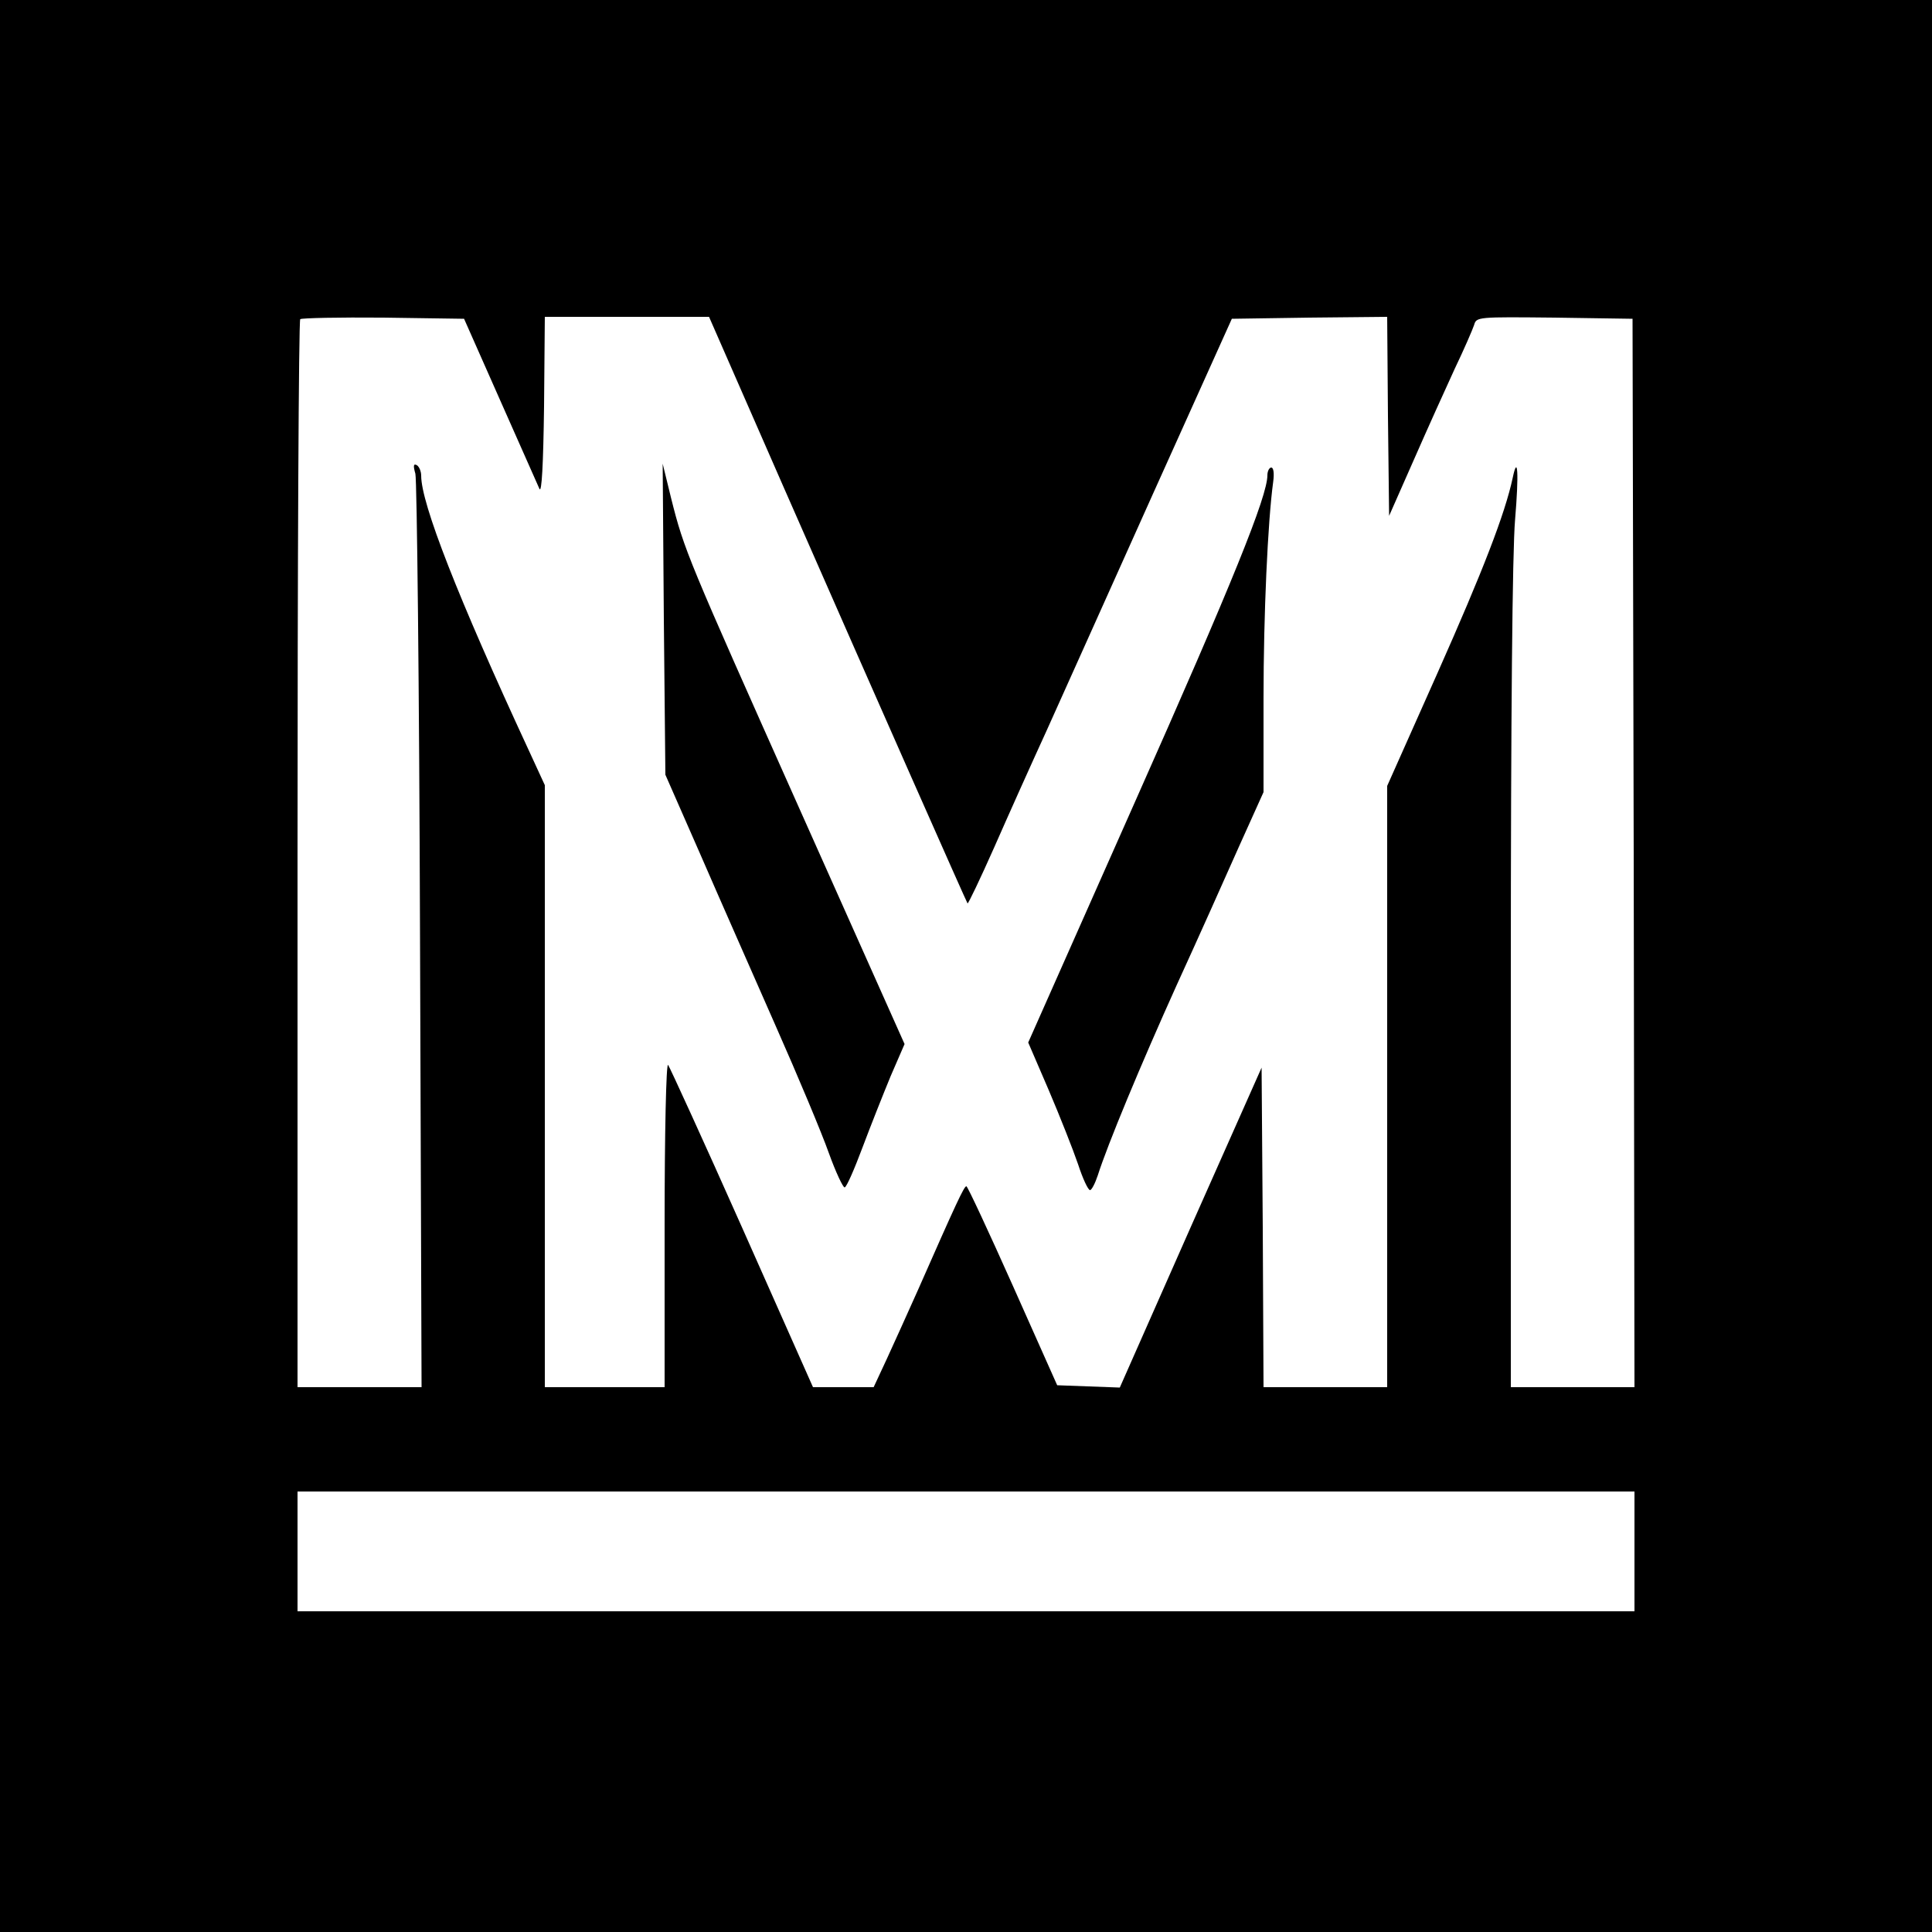
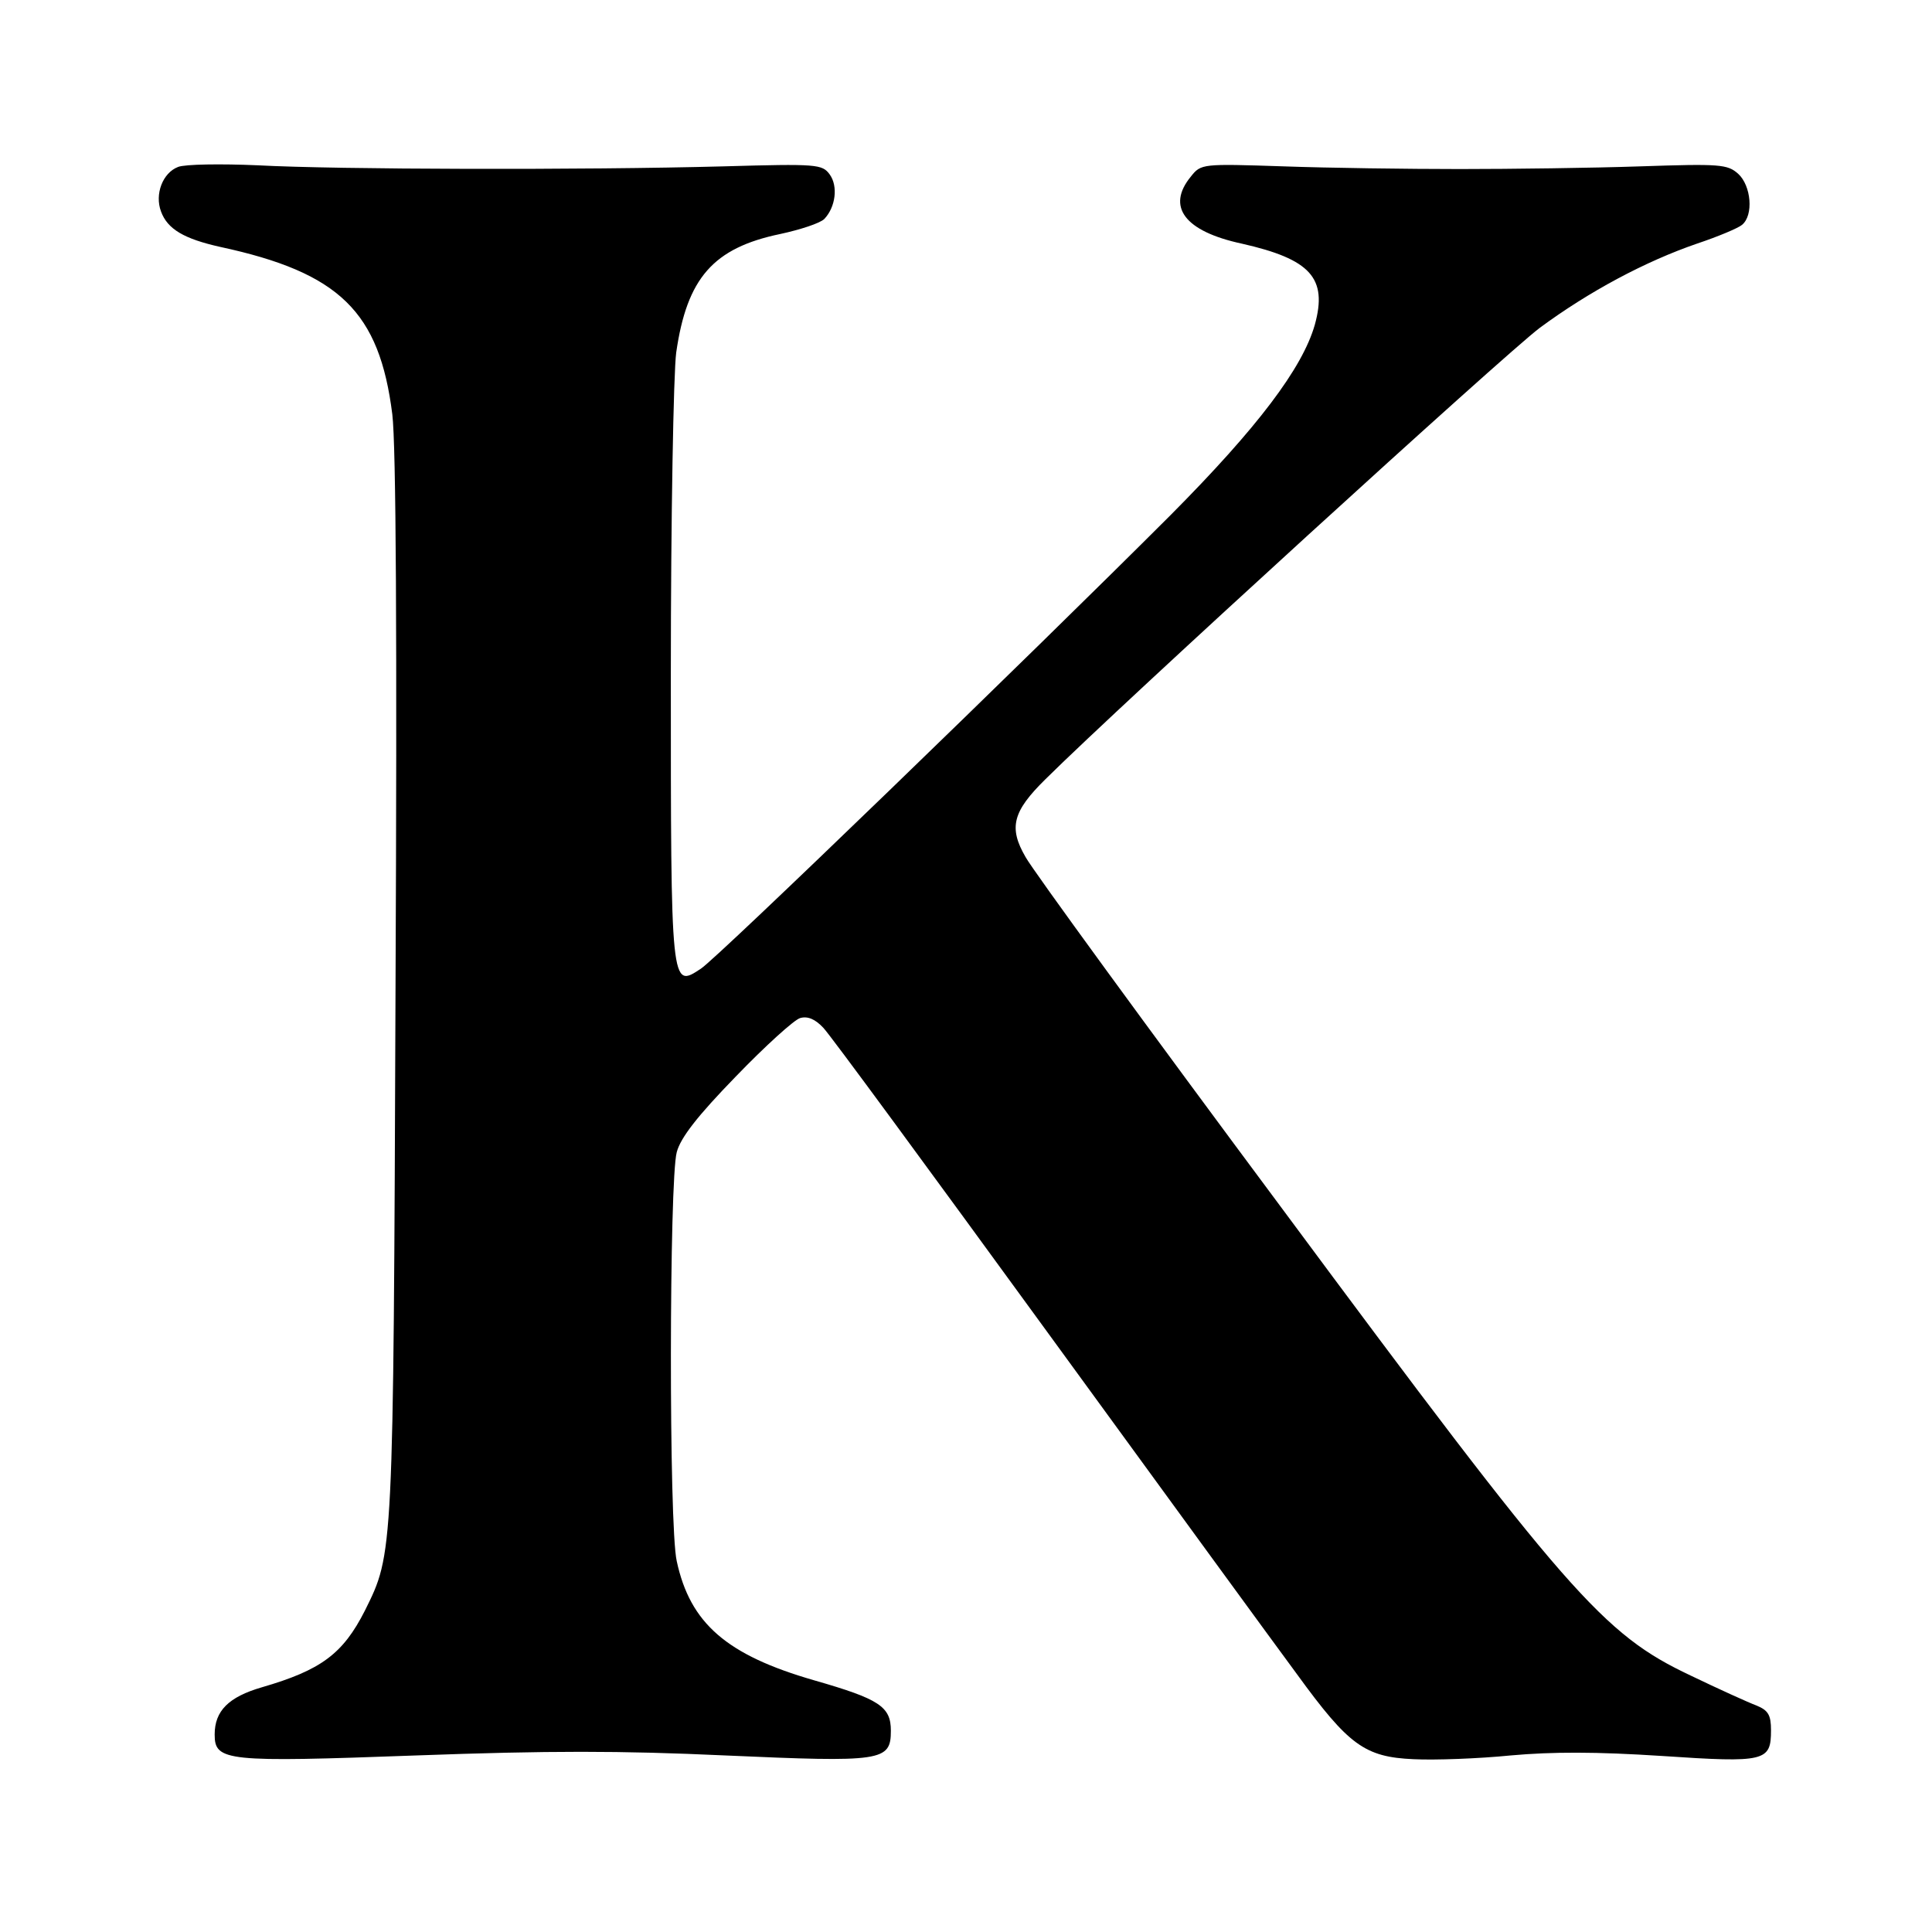
- <svg xmlns="http://www.w3.org/2000/svg" version="1.0" width="500pt" height="500pt" viewBox="0 0 500 500" preserveAspectRatio="xMidYMid meet">
-   <g transform="translate(0,500) scale(0.1,-0.1)" fill="#000000" stroke="none">
-     <path d="M0 2500 l0 -2500 2500 0 2500 0 0 2500 0 2500 -2500 0 -2500 0 0 -2500z m1294 1465 c51 -115 97 -219 102 -230 6 -13 10 63 12 213 l2 232 213 0 212 0 194 -443 c248 -565 472 -1071 475 -1075 2 -1 33 64 69 145 36 82 97 218 136 303 38 85 162 360 274 610 l205 455 201 3 201 2 2 -257 3 -258 64 145 c35 80 83 186 106 236 24 50 46 101 50 113 6 21 9 21 208 19 l202 -3 3 -1382 2 -1383 -160 0 -160 0 0 1059 c0 675 4 1106 11 1186 10 120 7 171 -6 109 -20 -94 -78 -243 -194 -504 l-131 -294 0 -778 0 -778 -160 0 -160 0 -2 414 -3 413 -184 -414 -183 -414 -81 3 -81 3 -115 258 c-63 141 -117 257 -120 257 -6 0 -26 -43 -126 -270 -26 -58 -62 -138 -80 -177 l-34 -73 -78 0 -79 0 -183 412 c-101 227 -188 417 -192 422 -5 6 -9 -178 -9 -412 l0 -422 -155 0 -155 0 0 779 0 779 -41 89 c-185 399 -279 640 -279 712 0 11 -5 23 -11 27 -9 5 -10 -1 -4 -22 4 -16 10 -554 12 -1196 l4 -1168 -160 0 -161 0 0 1378 c0 758 3 1382 7 1386 4 3 101 5 215 4 l209 -3 93 -210z m2936 -2980 l0 -155 -1730 0 -1730 0 0 155 0 155 1730 0 1730 0 0 -155z" />
-     <path d="M1718 3397 l4 -402 90 -205 c49 -113 137 -312 195 -444 58 -131 120 -279 138 -330 18 -50 37 -90 41 -89 5 1 25 47 46 103 21 56 54 139 73 185 l36 83 -272 609 c-291 652 -298 668 -332 803 l-22 90 3 -403z" />
-     <path d="M3280 3770 c0 -54 -90 -277 -343 -846 l-276 -622 53 -123 c29 -68 63 -154 76 -192 12 -37 26 -67 31 -67 4 0 13 17 20 38 25 79 111 286 204 492 54 118 126 279 161 358 l64 142 0 243 c0 217 11 458 25 560 3 22 1 37 -5 37 -5 0 -10 -9 -10 -20z" />
+ <svg xmlns="http://www.w3.org/2000/svg" version="1.0" width="360pt" height="360pt" viewBox="0 0 360 360" preserveAspectRatio="xMidYMid meet">
+   <g transform="translate(0,360) scale(0.1,-0.1)" fill="#000000" stroke="none">
+     <path d="M332 3289 c-29 -11 -44 -51 -32 -83 12 -33 43 -51 110 -66 223 -48 297 -121 321 -312 7 -57 9 -416 6 -1070 -4 -1061 -4 -1052 -57 -1159 -41 -81 -82 -111 -192 -143 -62 -18 -88 -44 -88 -88 0 -50 21 -52 376 -39 246 9 380 9 575 0 293 -13 309 -11 309 46 0 45 -21 59 -143 94 -163 47 -231 106 -256 222 -15 66 -14 711 0 762 7 27 39 68 110 141 55 57 109 106 120 109 14 4 28 -2 43 -18 12 -12 199 -267 416 -565 217 -298 427 -586 467 -640 96 -132 126 -154 217 -158 39 -2 121 1 181 7 78 7 159 7 282 -1 193 -13 203 -10 203 48 0 28 -5 37 -27 46 -16 6 -71 31 -123 56 -163 77 -228 151 -761 870 -250 336 -465 631 -478 655 -32 55 -24 85 37 145 140 139 857 793 921 841 92 68 197 124 293 157 39 13 77 29 84 35 22 18 17 73 -7 95 -20 18 -34 19 -183 14 -88 -3 -240 -5 -336 -5 -96 0 -244 2 -328 5 -152 5 -154 5 -173 -19 -46 -56 -12 -102 95 -125 128 -29 160 -64 136 -151 -23 -81 -107 -192 -269 -355 -263 -263 -844 -825 -875 -845 -56 -37 -56 -39 -56 549 0 292 5 561 10 599 20 139 69 195 194 221 37 8 74 20 82 28 21 22 26 61 10 83 -14 19 -23 20 -198 15 -260 -7 -721 -6 -868 2 -69 3 -135 2 -148 -3z" />
  </g>
</svg>
